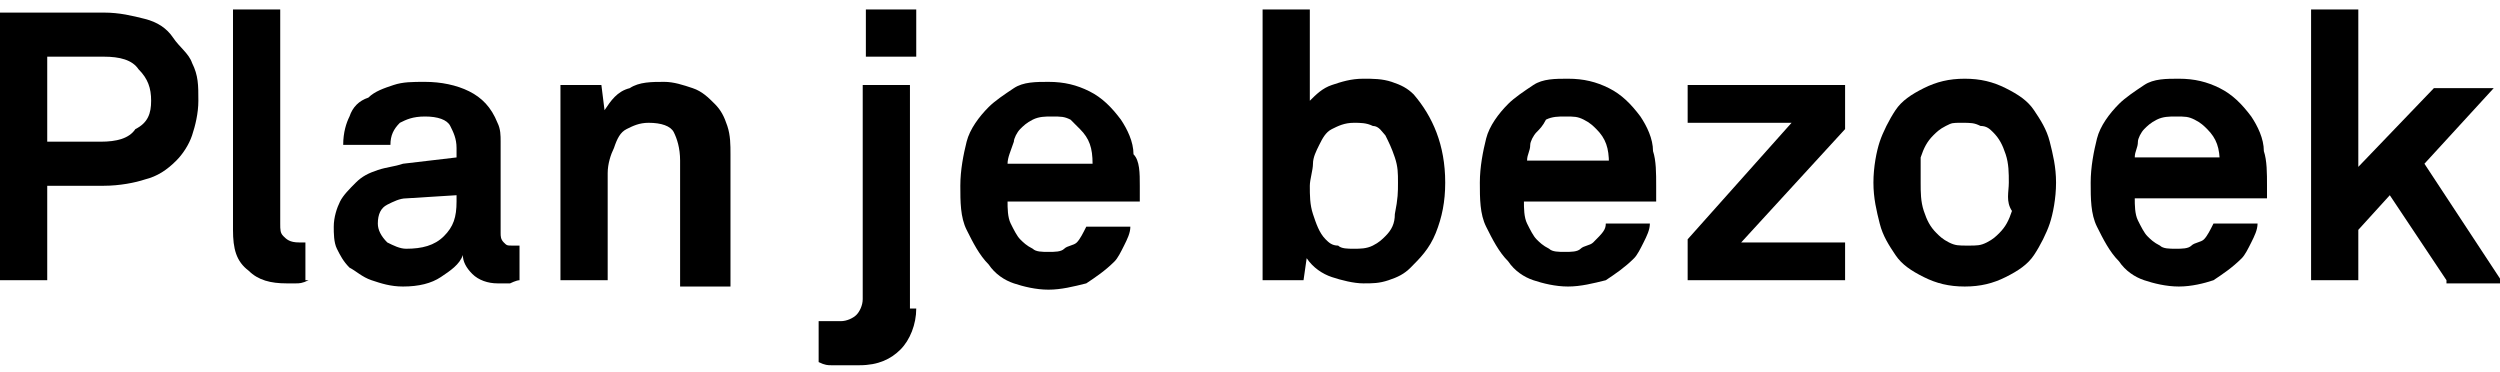
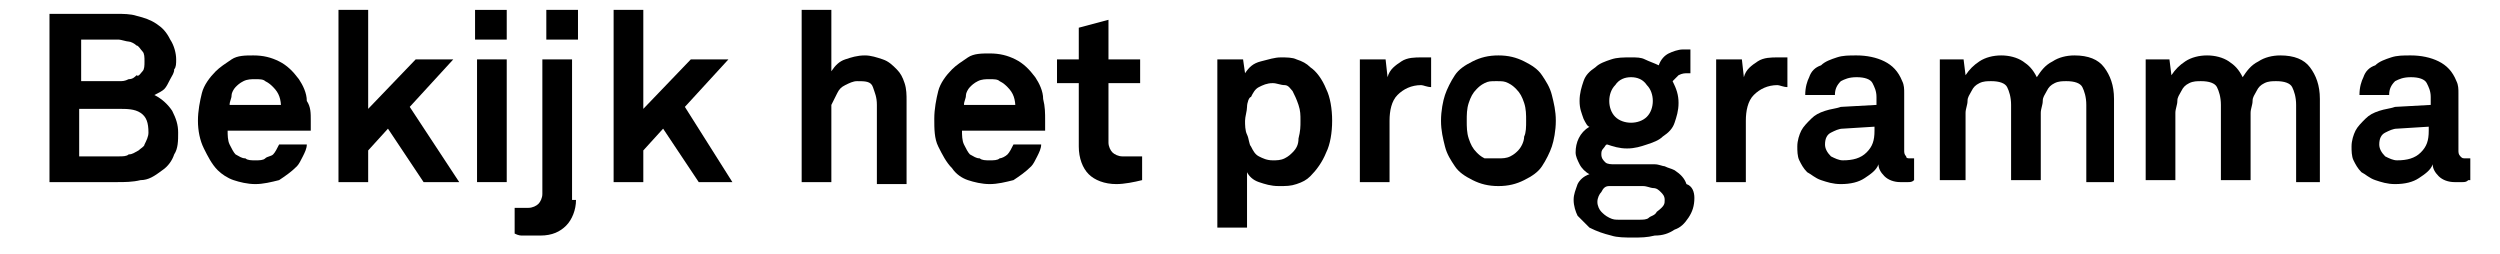
- <svg xmlns="http://www.w3.org/2000/svg" version="1.1" id="Laag_1" x="0px" y="0px" width="79.4px" height="11.8px" viewBox="0 0 79.4 11.8" style="enable-background:new 0 0 79.4 11.8;" xml:space="preserve">
+ <svg xmlns="http://www.w3.org/2000/svg" version="1.1" id="Laag_1" x="0px" y="0px" width="126.3px" height="12.8px" viewBox="0 0 126.3 12.8" style="enable-background:new 0 0 126.3 12.8;" xml:space="preserve">
  <g>
-     <path d="M6.3,3.2c0,0.4-0.1,0.8-0.2,1.1C6,4.6,5.8,4.9,5.6,5.1C5.3,5.4,5,5.6,4.6,5.7C4.3,5.8,3.8,5.9,3.3,5.9H1.5v3H0V0.4h3.3   c0.5,0,0.9,0.1,1.3,0.2s0.7,0.3,0.9,0.6S6,1.7,6.1,2C6.3,2.4,6.3,2.7,6.3,3.2z M4.8,3.2c0-0.4-0.1-0.7-0.4-1   C4.2,1.9,3.8,1.8,3.3,1.8H1.5v2.7h1.7c0.5,0,0.9-0.1,1.1-0.4C4.7,3.9,4.8,3.6,4.8,3.2z" />
-     <path d="M9.8,8.9C9.6,9,9.5,9,9.4,9C9.4,9,9.2,9,9.1,9C8.6,9,8.2,8.9,7.9,8.6C7.5,8.3,7.4,7.9,7.4,7.3V0.3h1.5v6.8   c0,0.2,0,0.3,0.1,0.4s0.2,0.2,0.5,0.2c0.1,0,0.1,0,0.1,0c0,0,0.1,0,0.1,0V8.9z" />
-     <path d="M16.5,8.9C16.4,8.9,16.2,9,16.2,9c-0.1,0-0.2,0-0.4,0c-0.3,0-0.6-0.1-0.8-0.3c-0.2-0.2-0.3-0.4-0.3-0.6   c-0.1,0.3-0.4,0.5-0.7,0.7c-0.3,0.2-0.7,0.3-1.2,0.3c-0.4,0-0.7-0.1-1-0.2c-0.3-0.1-0.5-0.3-0.7-0.4c-0.2-0.2-0.3-0.4-0.4-0.6   c-0.1-0.2-0.1-0.5-0.1-0.7c0-0.3,0.1-0.6,0.2-0.8s0.3-0.4,0.5-0.6c0.2-0.2,0.4-0.3,0.7-0.4c0.3-0.1,0.5-0.1,0.8-0.2L14.5,5V4.7   c0-0.3-0.1-0.5-0.2-0.7c-0.1-0.2-0.4-0.3-0.8-0.3c-0.4,0-0.6,0.1-0.8,0.2c-0.2,0.2-0.3,0.4-0.3,0.7h-1.5c0-0.4,0.1-0.7,0.2-0.9   c0.1-0.3,0.3-0.5,0.6-0.6c0.2-0.2,0.5-0.3,0.8-0.4c0.3-0.1,0.6-0.1,1-0.1c0.5,0,1,0.1,1.4,0.3s0.7,0.5,0.9,1   c0.1,0.2,0.1,0.4,0.1,0.6s0,0.4,0,0.6v2.3c0,0.1,0,0.2,0.1,0.3c0.1,0.1,0.1,0.1,0.3,0.1c0.1,0,0.1,0,0.1,0c0,0,0,0,0.1,0V8.9z    M14.5,6.2l-1.6,0.1c-0.2,0-0.4,0.1-0.6,0.2C12.1,6.6,12,6.8,12,7.1c0,0.2,0.1,0.4,0.3,0.6c0.2,0.1,0.4,0.2,0.6,0.2   c0.5,0,0.9-0.1,1.2-0.4s0.4-0.6,0.4-1.1V6.2z" />
-     <path d="M21.6,8.9V5.1c0-0.4-0.1-0.7-0.2-0.9S21,3.9,20.6,3.9c-0.3,0-0.5,0.1-0.7,0.2c-0.2,0.1-0.3,0.3-0.4,0.6   c-0.1,0.2-0.2,0.5-0.2,0.8s0,0.6,0,0.9v2.5h-1.5V2.7h1.3l0.1,0.8c0.2-0.3,0.4-0.6,0.8-0.7c0.3-0.2,0.7-0.2,1.1-0.2   c0.3,0,0.6,0.1,0.9,0.2c0.3,0.1,0.5,0.3,0.7,0.5c0.2,0.2,0.3,0.4,0.4,0.7c0.1,0.3,0.1,0.6,0.1,0.9v4.2H21.6z" />
-     <path d="M29.1,9.8c0,0.5-0.2,1-0.5,1.3s-0.7,0.5-1.3,0.5c-0.1,0-0.2,0-0.3,0c-0.1,0-0.2,0-0.3,0c-0.1,0-0.2,0-0.3,0   c-0.1,0-0.2,0-0.4-0.1v-1.3c0.1,0,0.2,0,0.3,0s0.1,0,0.2,0s0.1,0,0.1,0c0,0,0.1,0,0.1,0c0.2,0,0.4-0.1,0.5-0.2   c0.1-0.1,0.2-0.3,0.2-0.5V2.7h1.5V9.8z M27.5,1.8V0.3h1.6v1.5H27.5z" />
-     <path d="M36.2,5.9c0,0.1,0,0.1,0,0.2v0.3H32c0,0.2,0,0.5,0.1,0.7c0.1,0.2,0.2,0.4,0.3,0.5c0.1,0.1,0.2,0.2,0.4,0.3   c0.1,0.1,0.3,0.1,0.5,0.1c0.2,0,0.4,0,0.5-0.1s0.3-0.1,0.4-0.2c0.1-0.1,0.2-0.3,0.3-0.5h1.4c0,0.2-0.1,0.4-0.2,0.6   c-0.1,0.2-0.2,0.4-0.3,0.5c-0.3,0.3-0.6,0.5-0.9,0.7c-0.4,0.1-0.8,0.2-1.2,0.2c-0.4,0-0.8-0.1-1.1-0.2c-0.3-0.1-0.6-0.3-0.8-0.6   c-0.3-0.3-0.5-0.7-0.7-1.1c-0.2-0.4-0.2-0.9-0.2-1.4c0-0.5,0.1-1,0.2-1.4c0.1-0.4,0.4-0.8,0.7-1.1c0.2-0.2,0.5-0.4,0.8-0.6   s0.7-0.2,1.1-0.2c0.5,0,0.9,0.1,1.3,0.3s0.7,0.5,1,0.9c0.2,0.3,0.4,0.7,0.4,1.1C36.2,5.1,36.2,5.5,36.2,5.9z M34.7,5.2   c0-0.5-0.1-0.8-0.4-1.1C34.2,4,34.1,3.9,34,3.8c-0.2-0.1-0.3-0.1-0.6-0.1c-0.2,0-0.4,0-0.6,0.1c-0.2,0.1-0.3,0.2-0.4,0.3   c-0.1,0.1-0.2,0.3-0.2,0.4C32.1,4.8,32,5,32,5.2H34.7z" />
-     <path d="M45.9,5.8c0,0.6-0.1,1.1-0.3,1.6c-0.2,0.5-0.5,0.8-0.8,1.1c-0.2,0.2-0.4,0.3-0.7,0.4c-0.3,0.1-0.5,0.1-0.8,0.1   c-0.3,0-0.7-0.1-1-0.2c-0.3-0.1-0.6-0.3-0.8-0.6l-0.1,0.7h-1.3V0.3h1.5v2.9C41.8,3,42,2.8,42.3,2.7c0.3-0.1,0.6-0.2,1-0.2   c0.3,0,0.6,0,0.9,0.1c0.3,0.1,0.5,0.2,0.7,0.4C45.5,3.7,45.9,4.6,45.9,5.8z M44.4,5.8c0-0.3,0-0.5-0.1-0.8   c-0.1-0.3-0.2-0.5-0.3-0.7c-0.1-0.1-0.2-0.3-0.4-0.3c-0.2-0.1-0.4-0.1-0.6-0.1c-0.3,0-0.5,0.1-0.7,0.2c-0.2,0.1-0.3,0.3-0.4,0.5   c-0.1,0.2-0.2,0.4-0.2,0.6c0,0.2-0.1,0.5-0.1,0.7c0,0.3,0,0.6,0.1,0.9c0.1,0.3,0.2,0.6,0.4,0.8c0.1,0.1,0.2,0.2,0.4,0.2   c0.1,0.1,0.3,0.1,0.5,0.1c0.2,0,0.4,0,0.6-0.1c0.2-0.1,0.3-0.2,0.4-0.3c0.2-0.2,0.3-0.4,0.3-0.7C44.4,6.3,44.4,6.1,44.4,5.8z" />
-     <path d="M52.6,5.9c0,0.1,0,0.1,0,0.2v0.3h-4.2c0,0.2,0,0.5,0.1,0.7c0.1,0.2,0.2,0.4,0.3,0.5c0.1,0.1,0.2,0.2,0.4,0.3   c0.1,0.1,0.3,0.1,0.5,0.1c0.2,0,0.4,0,0.5-0.1s0.3-0.1,0.4-0.2C50.9,7.4,51,7.3,51,7.1h1.4c0,0.2-0.1,0.4-0.2,0.6   c-0.1,0.2-0.2,0.4-0.3,0.5c-0.3,0.3-0.6,0.5-0.9,0.7c-0.4,0.1-0.8,0.2-1.2,0.2c-0.4,0-0.8-0.1-1.1-0.2c-0.3-0.1-0.6-0.3-0.8-0.6   c-0.3-0.3-0.5-0.7-0.7-1.1c-0.2-0.4-0.2-0.9-0.2-1.4c0-0.5,0.1-1,0.2-1.4c0.1-0.4,0.4-0.8,0.7-1.1c0.2-0.2,0.5-0.4,0.8-0.6   s0.7-0.2,1.1-0.2c0.5,0,0.9,0.1,1.3,0.3s0.7,0.5,1,0.9c0.2,0.3,0.4,0.7,0.4,1.1C52.6,5.1,52.6,5.5,52.6,5.9z M51.1,5.2   c0-0.5-0.1-0.8-0.4-1.1c-0.1-0.1-0.2-0.2-0.4-0.3c-0.2-0.1-0.3-0.1-0.6-0.1c-0.2,0-0.4,0-0.6,0.1C49,4,48.9,4.1,48.8,4.2   c-0.1,0.1-0.2,0.3-0.2,0.4c0,0.2-0.1,0.3-0.1,0.5H51.1z" />
-     <path d="M53.6,8.9V7.6l3.3-3.7h-3.3V2.7h5v1.4l-3.3,3.6h3.3v1.2H53.6z" />
-     <path d="M65.3,5.8c0,0.5-0.1,1-0.2,1.3s-0.3,0.7-0.5,1c-0.2,0.3-0.5,0.5-0.9,0.7c-0.4,0.2-0.8,0.3-1.3,0.3S61.5,9,61.1,8.8   c-0.4-0.2-0.7-0.4-0.9-0.7c-0.2-0.3-0.4-0.6-0.5-1s-0.2-0.8-0.2-1.3c0-0.5,0.1-1,0.2-1.3s0.3-0.7,0.5-1c0.2-0.3,0.5-0.5,0.9-0.7   s0.8-0.3,1.3-0.3s0.9,0.1,1.3,0.3s0.7,0.4,0.9,0.7c0.2,0.3,0.4,0.6,0.5,1S65.3,5.3,65.3,5.8z M63.8,5.8c0-0.3,0-0.6-0.1-0.9   c-0.1-0.3-0.2-0.5-0.4-0.7C63.2,4.1,63.1,4,62.9,4c-0.2-0.1-0.3-0.1-0.6-0.1S62,3.9,61.8,4c-0.2,0.1-0.3,0.2-0.4,0.3   c-0.2,0.2-0.3,0.4-0.4,0.7C61,5.2,61,5.5,61,5.8c0,0.3,0,0.6,0.1,0.9c0.1,0.3,0.2,0.5,0.4,0.7c0.1,0.1,0.2,0.2,0.4,0.3   c0.2,0.1,0.3,0.1,0.6,0.1s0.4,0,0.6-0.1c0.2-0.1,0.3-0.2,0.4-0.3c0.2-0.2,0.3-0.4,0.4-0.7C63.7,6.4,63.8,6.1,63.8,5.8z" />
-     <path d="M72,5.9C72,5.9,72,6,72,6v0.3h-4.2c0,0.2,0,0.5,0.1,0.7c0.1,0.2,0.2,0.4,0.3,0.5c0.1,0.1,0.2,0.2,0.4,0.3   c0.1,0.1,0.3,0.1,0.5,0.1c0.2,0,0.4,0,0.5-0.1s0.3-0.1,0.4-0.2c0.1-0.1,0.2-0.3,0.3-0.5h1.4c0,0.2-0.1,0.4-0.2,0.6   c-0.1,0.2-0.2,0.4-0.3,0.5c-0.3,0.3-0.6,0.5-0.9,0.7C70,9,69.6,9.1,69.2,9.1c-0.4,0-0.8-0.1-1.1-0.2c-0.3-0.1-0.6-0.3-0.8-0.6   c-0.3-0.3-0.5-0.7-0.7-1.1c-0.2-0.4-0.2-0.9-0.2-1.4c0-0.5,0.1-1,0.2-1.4c0.1-0.4,0.4-0.8,0.7-1.1c0.2-0.2,0.5-0.4,0.8-0.6   s0.7-0.2,1.1-0.2c0.5,0,0.9,0.1,1.3,0.3s0.7,0.5,1,0.9c0.2,0.3,0.4,0.7,0.4,1.1C72,5.1,72,5.5,72,5.9z M70.5,5.2   c0-0.5-0.1-0.8-0.4-1.1C70,4,69.9,3.9,69.7,3.8c-0.2-0.1-0.3-0.1-0.6-0.1c-0.2,0-0.4,0-0.6,0.1c-0.2,0.1-0.3,0.2-0.4,0.3   c-0.1,0.1-0.2,0.3-0.2,0.4c0,0.2-0.1,0.3-0.1,0.5H70.5z" />
-     <path d="M77.7,8.9l-1.8-2.7l-1,1.1v1.6h-1.5V0.3h1.5v5l2.4-2.5h1.9l-2.2,2.4l2.5,3.8H77.7z" />
+     <path d="M9,6.7C9,7.1,9,7.5,8.8,7.8C8.7,8.1,8.5,8.4,8.2,8.6C7.8,8.9,7.5,9.1,7.1,9.1C6.7,9.2,6.3,9.2,5.9,9.2H2.5V0.7h3.4   c0.3,0,0.7,0,1,0.1C7.3,0.9,7.6,1,7.9,1.2C8.2,1.4,8.4,1.6,8.6,2c0.2,0.3,0.3,0.7,0.3,1c0,0.2,0,0.4-0.1,0.5c0,0.2-0.1,0.3-0.2,0.5   C8.5,4.2,8.4,4.4,8.3,4.5S8,4.7,7.8,4.8C8.2,5,8.5,5.3,8.7,5.6C8.9,6,9,6.3,9,6.7z M7.3,3.1c0-0.2,0-0.4-0.1-0.5   C7.1,2.5,7,2.3,6.9,2.3C6.8,2.2,6.6,2.1,6.5,2.1S6.1,2,6,2H4.1v2.1H6c0.2,0,0.3,0,0.5-0.1c0.2,0,0.3-0.1,0.4-0.2   C7,3.9,7.1,3.7,7.2,3.6C7.3,3.5,7.3,3.3,7.3,3.1z M7.5,6.7c0-0.5-0.1-0.8-0.4-1C6.8,5.5,6.4,5.5,6,5.5h-2v2.4H6   c0.2,0,0.4,0,0.5-0.1c0.2,0,0.3-0.1,0.5-0.2c0.1-0.1,0.3-0.2,0.3-0.3C7.4,7.1,7.5,6.9,7.5,6.7z" />
+     <path d="M15.7,6.1c0,0.1,0,0.1,0,0.2v0.3h-4.2c0,0.2,0,0.5,0.1,0.7c0.1,0.2,0.2,0.4,0.3,0.5C12.1,7.9,12.2,8,12.4,8   c0.1,0.1,0.3,0.1,0.5,0.1c0.2,0,0.4,0,0.5-0.1s0.3-0.1,0.4-0.2c0.1-0.1,0.2-0.3,0.3-0.5h1.4c0,0.2-0.1,0.4-0.2,0.6   c-0.1,0.2-0.2,0.4-0.3,0.5c-0.3,0.3-0.6,0.5-0.9,0.7c-0.4,0.1-0.8,0.2-1.2,0.2c-0.4,0-0.8-0.1-1.1-0.2C11.5,9,11.2,8.8,11,8.6   c-0.3-0.3-0.5-0.7-0.7-1.1C10.1,7.1,10,6.6,10,6.1c0-0.5,0.1-1,0.2-1.4c0.1-0.4,0.4-0.8,0.7-1.1c0.2-0.2,0.5-0.4,0.8-0.6   s0.7-0.2,1.1-0.2c0.5,0,0.9,0.1,1.3,0.3s0.7,0.5,1,0.9c0.2,0.3,0.4,0.7,0.4,1.1C15.7,5.4,15.7,5.7,15.7,6.1z M14.2,5.5   c0-0.5-0.1-0.8-0.4-1.1c-0.1-0.1-0.2-0.2-0.4-0.3C13.3,4,13.1,4,12.9,4c-0.2,0-0.4,0-0.6,0.1c-0.2,0.1-0.3,0.2-0.4,0.3   c-0.1,0.1-0.2,0.3-0.2,0.4c0,0.2-0.1,0.3-0.1,0.5H14.2z" />
+     <path d="M21.4,9.2l-1.8-2.7l-1,1.1v1.6h-1.5V0.5h1.5v5L21,3h1.9l-2.2,2.4l2.5,3.8H21.4z" />
+     <path d="M24,2.1V0.5h1.6v1.5H24z M24.1,9.2V3h1.5v6.2H24.1z" />
+     <path d="M29.1,10.1c0,0.5-0.2,1-0.5,1.3s-0.7,0.5-1.3,0.5c-0.1,0-0.2,0-0.3,0c-0.1,0-0.2,0-0.3,0c-0.1,0-0.2,0-0.3,0   c-0.1,0-0.2,0-0.4-0.1v-1.3c0.1,0,0.2,0,0.3,0s0.1,0,0.2,0s0.1,0,0.1,0c0,0,0.1,0,0.1,0c0.2,0,0.4-0.1,0.5-0.2   c0.1-0.1,0.2-0.3,0.2-0.5V3h1.5V10.1z M27.6,2.1V0.5h1.6v1.5H27.6z" />
+     <path d="M35.3,9.2l-1.8-2.7l-1,1.1v1.6H31V0.5h1.5v5L34.9,3h1.9l-2.2,2.4L37,9.2H35.3z" />
+     <path d="M44.3,9.2V5.3c0-0.4-0.1-0.6-0.2-0.9s-0.4-0.3-0.8-0.3c-0.2,0-0.4,0.1-0.6,0.2c-0.2,0.1-0.3,0.2-0.4,0.4S42.1,5.1,42,5.3   C42,5.5,42,5.7,42,5.9v3.3h-1.5V0.5H42v3.1c0.2-0.3,0.4-0.5,0.7-0.6c0.3-0.1,0.6-0.2,1-0.2c0.3,0,0.6,0.1,0.9,0.2   c0.3,0.1,0.5,0.3,0.7,0.5c0.2,0.2,0.3,0.4,0.4,0.7c0.1,0.3,0.1,0.6,0.1,0.9v4.2H44.3z" />
+     <path d="M52.8,6.1c0,0.1,0,0.1,0,0.2v0.3h-4.2c0,0.2,0,0.5,0.1,0.7c0.1,0.2,0.2,0.4,0.3,0.5C49.2,7.9,49.3,8,49.5,8   c0.1,0.1,0.3,0.1,0.5,0.1c0.2,0,0.4,0,0.5-0.1c0.1,0,0.3-0.1,0.4-0.2c0.1-0.1,0.2-0.3,0.3-0.5h1.4c0,0.2-0.1,0.4-0.2,0.6   c-0.1,0.2-0.2,0.4-0.3,0.5c-0.3,0.3-0.6,0.5-0.9,0.7c-0.4,0.1-0.8,0.2-1.2,0.2c-0.4,0-0.8-0.1-1.1-0.2c-0.3-0.1-0.6-0.3-0.8-0.6   c-0.3-0.3-0.5-0.7-0.7-1.1c-0.2-0.4-0.2-0.9-0.2-1.4c0-0.5,0.1-1,0.2-1.4c0.1-0.4,0.4-0.8,0.7-1.1c0.2-0.2,0.5-0.4,0.8-0.6   s0.7-0.2,1.1-0.2c0.5,0,0.9,0.1,1.3,0.3c0.4,0.2,0.7,0.5,1,0.9c0.2,0.3,0.4,0.7,0.4,1.1C52.8,5.4,52.8,5.7,52.8,6.1z M51.3,5.5   c0-0.5-0.1-0.8-0.4-1.1c-0.1-0.1-0.2-0.2-0.4-0.3C50.4,4,50.2,4,50,4c-0.2,0-0.4,0-0.6,0.1c-0.2,0.1-0.3,0.2-0.4,0.3   c-0.1,0.1-0.2,0.3-0.2,0.4c0,0.2-0.1,0.3-0.1,0.5H51.3z" />
+     <path d="M57.7,9.1c-0.4,0.1-0.9,0.2-1.3,0.2c-0.6,0-1.1-0.2-1.4-0.5c-0.3-0.3-0.5-0.8-0.5-1.4V4.2h-1.1V3h1.1V1.4L56,1v2h1.6v1.2   H56v3c0,0.2,0.1,0.4,0.2,0.5c0.1,0.1,0.3,0.2,0.5,0.2c0.2,0,0.3,0,0.5,0c0.1,0,0.3,0,0.5,0V9.1z" />
+     <path d="M67.3,6.1c0,0.6-0.1,1.2-0.3,1.6c-0.2,0.5-0.5,0.9-0.8,1.2c-0.2,0.2-0.4,0.3-0.7,0.4s-0.5,0.1-0.9,0.1   c-0.4,0-0.7-0.1-1-0.2S63.1,8.9,63,8.7v2.8h-1.5V3h1.3l0.1,0.7c0.2-0.3,0.4-0.5,0.8-0.6s0.7-0.2,1-0.2c0.3,0,0.6,0,0.8,0.1   c0.3,0.1,0.5,0.2,0.7,0.4C66.5,3.6,66.8,4,67,4.5C67.2,4.9,67.3,5.5,67.3,6.1z M65.7,6.1c0-0.3,0-0.5-0.1-0.8   c-0.1-0.3-0.2-0.5-0.3-0.7c-0.1-0.1-0.2-0.3-0.4-0.3s-0.4-0.1-0.6-0.1c-0.3,0-0.5,0.1-0.7,0.2c-0.2,0.1-0.3,0.3-0.4,0.5   C63.1,4.9,63,5.2,63,5.4c0,0.2-0.1,0.5-0.1,0.7s0,0.5,0.1,0.7s0.1,0.5,0.2,0.6c0.1,0.2,0.2,0.4,0.4,0.5C63.8,8,64,8.1,64.3,8.1   c0.2,0,0.4,0,0.6-0.1s0.3-0.2,0.4-0.3c0.2-0.2,0.3-0.4,0.3-0.7C65.7,6.6,65.7,6.4,65.7,6.1z" />
+     <path d="M72.3,4.4c-0.2,0-0.4-0.1-0.5-0.1c-0.5,0-0.9,0.2-1.2,0.5c-0.3,0.3-0.4,0.8-0.4,1.3v3.1h-1.5V3H70l0.1,0.9   c0.1-0.4,0.4-0.6,0.7-0.8s0.7-0.2,1-0.2c0.2,0,0.3,0,0.5,0V4.4z" />
+     <path d="M78.6,6.1c0,0.5-0.1,1-0.2,1.3s-0.3,0.7-0.5,1c-0.2,0.3-0.5,0.5-0.9,0.7c-0.4,0.2-0.8,0.3-1.3,0.3c-0.5,0-0.9-0.1-1.3-0.3   c-0.4-0.2-0.7-0.4-0.9-0.7c-0.2-0.3-0.4-0.6-0.5-1s-0.2-0.8-0.2-1.3c0-0.5,0.1-1,0.2-1.3s0.3-0.7,0.5-1c0.2-0.3,0.5-0.5,0.9-0.7   s0.8-0.3,1.3-0.3c0.5,0,0.9,0.1,1.3,0.3s0.7,0.4,0.9,0.7c0.2,0.3,0.4,0.6,0.5,1S78.6,5.6,78.6,6.1z M77.1,6.1c0-0.3,0-0.6-0.1-0.9   c-0.1-0.3-0.2-0.5-0.4-0.7c-0.1-0.1-0.2-0.2-0.4-0.3c-0.2-0.1-0.3-0.1-0.6-0.1s-0.4,0-0.6,0.1c-0.2,0.1-0.3,0.2-0.4,0.3   c-0.2,0.2-0.3,0.4-0.4,0.7c-0.1,0.3-0.1,0.6-0.1,0.9c0,0.3,0,0.6,0.1,0.9c0.1,0.3,0.2,0.5,0.4,0.7c0.1,0.1,0.2,0.2,0.4,0.3   C75.3,8,75.5,8,75.7,8s0.4,0,0.6-0.1c0.2-0.1,0.3-0.2,0.4-0.3C76.8,7.5,77,7.2,77,6.9C77.1,6.7,77.1,6.4,77.1,6.1z" />
+     <path d="M85.6,10c0,0.4-0.1,0.7-0.3,1c-0.2,0.3-0.4,0.5-0.7,0.6c-0.3,0.2-0.6,0.3-1,0.3c-0.4,0.1-0.7,0.1-1.1,0.1   c-0.4,0-0.8,0-1.1-0.1c-0.4-0.1-0.7-0.2-1.1-0.4c-0.2-0.2-0.4-0.4-0.6-0.6c-0.1-0.2-0.2-0.5-0.2-0.8c0-0.3,0.1-0.5,0.2-0.8   c0.1-0.2,0.3-0.4,0.6-0.5c-0.2-0.1-0.4-0.3-0.5-0.5c-0.1-0.2-0.2-0.4-0.2-0.6c0-0.5,0.2-1,0.7-1.3C80.2,6.4,80.1,6.2,80,6   c-0.1-0.3-0.2-0.5-0.2-0.9c0-0.4,0.1-0.7,0.2-1c0.1-0.3,0.3-0.5,0.6-0.7c0.2-0.2,0.5-0.3,0.8-0.4c0.3-0.1,0.6-0.1,1-0.1   c0.3,0,0.5,0,0.7,0.1s0.5,0.2,0.7,0.3c0.1-0.3,0.3-0.5,0.5-0.6s0.5-0.2,0.7-0.2c0,0,0.1,0,0.2,0c0.1,0,0.2,0,0.2,0v1.2l-0.1,0   c-0.2,0-0.3,0-0.5,0.1c-0.1,0.1-0.2,0.2-0.3,0.3c0.2,0.4,0.3,0.7,0.3,1.1c0,0.4-0.1,0.7-0.2,1c-0.1,0.3-0.3,0.5-0.6,0.7   c-0.2,0.2-0.5,0.3-0.8,0.4s-0.6,0.2-1,0.2c-0.4,0-0.7-0.1-1-0.2c-0.1,0-0.1,0.1-0.2,0.2c-0.1,0.1-0.1,0.2-0.1,0.3   c0,0.2,0.1,0.3,0.2,0.4c0.1,0.1,0.3,0.1,0.5,0.1h1c0.2,0,0.3,0,0.5,0s0.4,0,0.5,0c0.2,0,0.4,0.1,0.5,0.1c0.2,0.1,0.3,0.1,0.5,0.2   c0.3,0.2,0.5,0.4,0.6,0.7C85.5,9.4,85.6,9.7,85.6,10z M84.1,10.1c0-0.2-0.1-0.3-0.2-0.4c-0.1-0.1-0.2-0.2-0.4-0.2   c-0.1,0-0.3-0.1-0.5-0.1s-0.3,0-0.5,0h-1.2c-0.2,0-0.3,0.1-0.4,0.3c-0.1,0.1-0.2,0.3-0.2,0.5c0,0.2,0.1,0.4,0.2,0.5   c0.1,0.1,0.2,0.2,0.4,0.3s0.3,0.1,0.5,0.1c0.2,0,0.3,0,0.5,0c0.2,0,0.3,0,0.5,0c0.2,0,0.4,0,0.5-0.1s0.3-0.1,0.4-0.3   C84.1,10.4,84.1,10.3,84.1,10.1z M83.5,5.1c0-0.3-0.1-0.6-0.3-0.8C83,4,82.7,3.9,82.4,3.9S81.8,4,81.6,4.3   c-0.2,0.2-0.3,0.5-0.3,0.8s0.1,0.6,0.3,0.8c0.2,0.2,0.5,0.3,0.8,0.3s0.6-0.1,0.8-0.3C83.4,5.7,83.5,5.4,83.5,5.1z" />
+     <path d="M90.3,4.4c-0.2,0-0.4-0.1-0.5-0.1c-0.5,0-0.9,0.2-1.2,0.5c-0.3,0.3-0.4,0.8-0.4,1.3v3.1h-1.5V3h1.3l0.1,0.9   c0.1-0.4,0.4-0.6,0.7-0.8s0.7-0.2,1-0.2c0.2,0,0.3,0,0.5,0V4.4z" />
+     <path d="M96.7,9.1c-0.1,0.1-0.2,0.1-0.3,0.1c-0.1,0-0.2,0-0.4,0c-0.3,0-0.6-0.1-0.8-0.3s-0.3-0.4-0.3-0.6c-0.1,0.3-0.4,0.5-0.7,0.7   c-0.3,0.2-0.7,0.3-1.2,0.3c-0.4,0-0.7-0.1-1-0.2c-0.3-0.1-0.5-0.3-0.7-0.4c-0.2-0.2-0.3-0.4-0.4-0.6c-0.1-0.2-0.1-0.5-0.1-0.7   c0-0.3,0.1-0.6,0.2-0.8s0.3-0.4,0.5-0.6c0.2-0.2,0.4-0.3,0.7-0.4c0.3-0.1,0.5-0.1,0.8-0.2l1.8-0.1V4.9c0-0.3-0.1-0.5-0.2-0.7   c-0.1-0.2-0.4-0.3-0.8-0.3c-0.4,0-0.6,0.1-0.8,0.2c-0.2,0.2-0.3,0.4-0.3,0.7h-1.5c0-0.4,0.1-0.7,0.2-0.9c0.1-0.3,0.3-0.5,0.6-0.6   c0.2-0.2,0.5-0.3,0.8-0.4c0.3-0.1,0.6-0.1,1-0.1c0.5,0,1,0.1,1.4,0.3s0.7,0.5,0.9,1c0.1,0.2,0.1,0.4,0.1,0.6c0,0.2,0,0.4,0,0.6v2.3   c0,0.1,0,0.2,0.1,0.3C96.3,8,96.4,8,96.5,8c0.1,0,0.1,0,0.1,0c0,0,0,0,0.1,0V9.1z M94.7,6.4l-1.6,0.1c-0.2,0-0.4,0.1-0.6,0.2   c-0.2,0.1-0.3,0.3-0.3,0.6c0,0.2,0.1,0.4,0.3,0.6c0.2,0.1,0.4,0.2,0.6,0.2c0.5,0,0.9-0.1,1.2-0.4s0.4-0.6,0.4-1.1V6.4z" />
+     <path d="M105.4,9.2V5.3c0-0.4-0.1-0.7-0.2-0.9s-0.4-0.3-0.8-0.3c-0.2,0-0.4,0-0.6,0.1c-0.2,0.1-0.3,0.2-0.4,0.4   c-0.1,0.2-0.2,0.3-0.2,0.5c0,0.2-0.1,0.4-0.1,0.6v3.4h-1.5V5.3c0-0.4-0.1-0.7-0.2-0.9s-0.4-0.3-0.8-0.3c-0.2,0-0.4,0-0.6,0.1   c-0.2,0.1-0.3,0.2-0.4,0.4c-0.1,0.2-0.2,0.3-0.2,0.5c0,0.2-0.1,0.4-0.1,0.6v3.4H98V3h1.2l0.1,0.8c0.2-0.3,0.4-0.5,0.7-0.7   c0.3-0.2,0.7-0.3,1.1-0.3c0.4,0,0.8,0.1,1.1,0.3s0.5,0.4,0.7,0.8c0.2-0.3,0.4-0.6,0.8-0.8c0.3-0.2,0.7-0.3,1.1-0.3   c0.7,0,1.2,0.2,1.5,0.6c0.3,0.4,0.5,0.9,0.5,1.6v4.2H105.4z" />
+     <path d="M116,9.2V5.3c0-0.4-0.1-0.7-0.2-0.9s-0.4-0.3-0.8-0.3c-0.2,0-0.4,0-0.6,0.1c-0.2,0.1-0.3,0.2-0.4,0.4   c-0.1,0.2-0.2,0.3-0.2,0.5c0,0.2-0.1,0.4-0.1,0.6v3.4h-1.5V5.3c0-0.4-0.1-0.7-0.2-0.9s-0.4-0.3-0.8-0.3c-0.2,0-0.4,0-0.6,0.1   c-0.2,0.1-0.3,0.2-0.4,0.4c-0.1,0.2-0.2,0.3-0.2,0.5c0,0.2-0.1,0.4-0.1,0.6v3.4h-1.5V3h1.2l0.1,0.8c0.2-0.3,0.4-0.5,0.7-0.7   c0.3-0.2,0.7-0.3,1.1-0.3c0.4,0,0.8,0.1,1.1,0.3s0.5,0.4,0.7,0.8c0.2-0.3,0.4-0.6,0.8-0.8c0.3-0.2,0.7-0.3,1.1-0.3   c0.7,0,1.2,0.2,1.5,0.6c0.3,0.4,0.5,0.9,0.5,1.6v4.2H116z" />
+     <path d="M124.7,9.1c-0.1,0.1-0.2,0.1-0.3,0.1c-0.1,0-0.2,0-0.4,0c-0.3,0-0.6-0.1-0.8-0.3s-0.3-0.4-0.3-0.6   c-0.1,0.3-0.4,0.5-0.7,0.7c-0.3,0.2-0.7,0.3-1.2,0.3c-0.4,0-0.7-0.1-1-0.2c-0.3-0.1-0.5-0.3-0.7-0.4c-0.2-0.2-0.3-0.4-0.4-0.6   c-0.1-0.2-0.1-0.5-0.1-0.7c0-0.3,0.1-0.6,0.2-0.8s0.3-0.4,0.5-0.6c0.2-0.2,0.4-0.3,0.7-0.4c0.3-0.1,0.5-0.1,0.8-0.2l1.8-0.1V4.9   c0-0.3-0.1-0.5-0.2-0.7c-0.1-0.2-0.4-0.3-0.8-0.3c-0.4,0-0.6,0.1-0.8,0.2c-0.2,0.2-0.3,0.4-0.3,0.7h-1.5c0-0.4,0.1-0.7,0.2-0.9   c0.1-0.3,0.3-0.5,0.6-0.6c0.2-0.2,0.5-0.3,0.8-0.4c0.3-0.1,0.6-0.1,1-0.1c0.5,0,1,0.1,1.4,0.3s0.7,0.5,0.9,1   c0.1,0.2,0.1,0.4,0.1,0.6c0,0.2,0,0.4,0,0.6v2.3c0,0.1,0,0.2,0.1,0.3c0.1,0.1,0.1,0.1,0.3,0.1c0.1,0,0.1,0,0.1,0c0,0,0,0,0.1,0V9.1   z M122.7,6.4l-1.6,0.1c-0.2,0-0.4,0.1-0.6,0.2c-0.2,0.1-0.3,0.3-0.3,0.6c0,0.2,0.1,0.4,0.3,0.6c0.2,0.1,0.4,0.2,0.6,0.2   c0.5,0,0.9-0.1,1.2-0.4s0.4-0.6,0.4-1.1V6.4z" />
  </g>
</svg>
